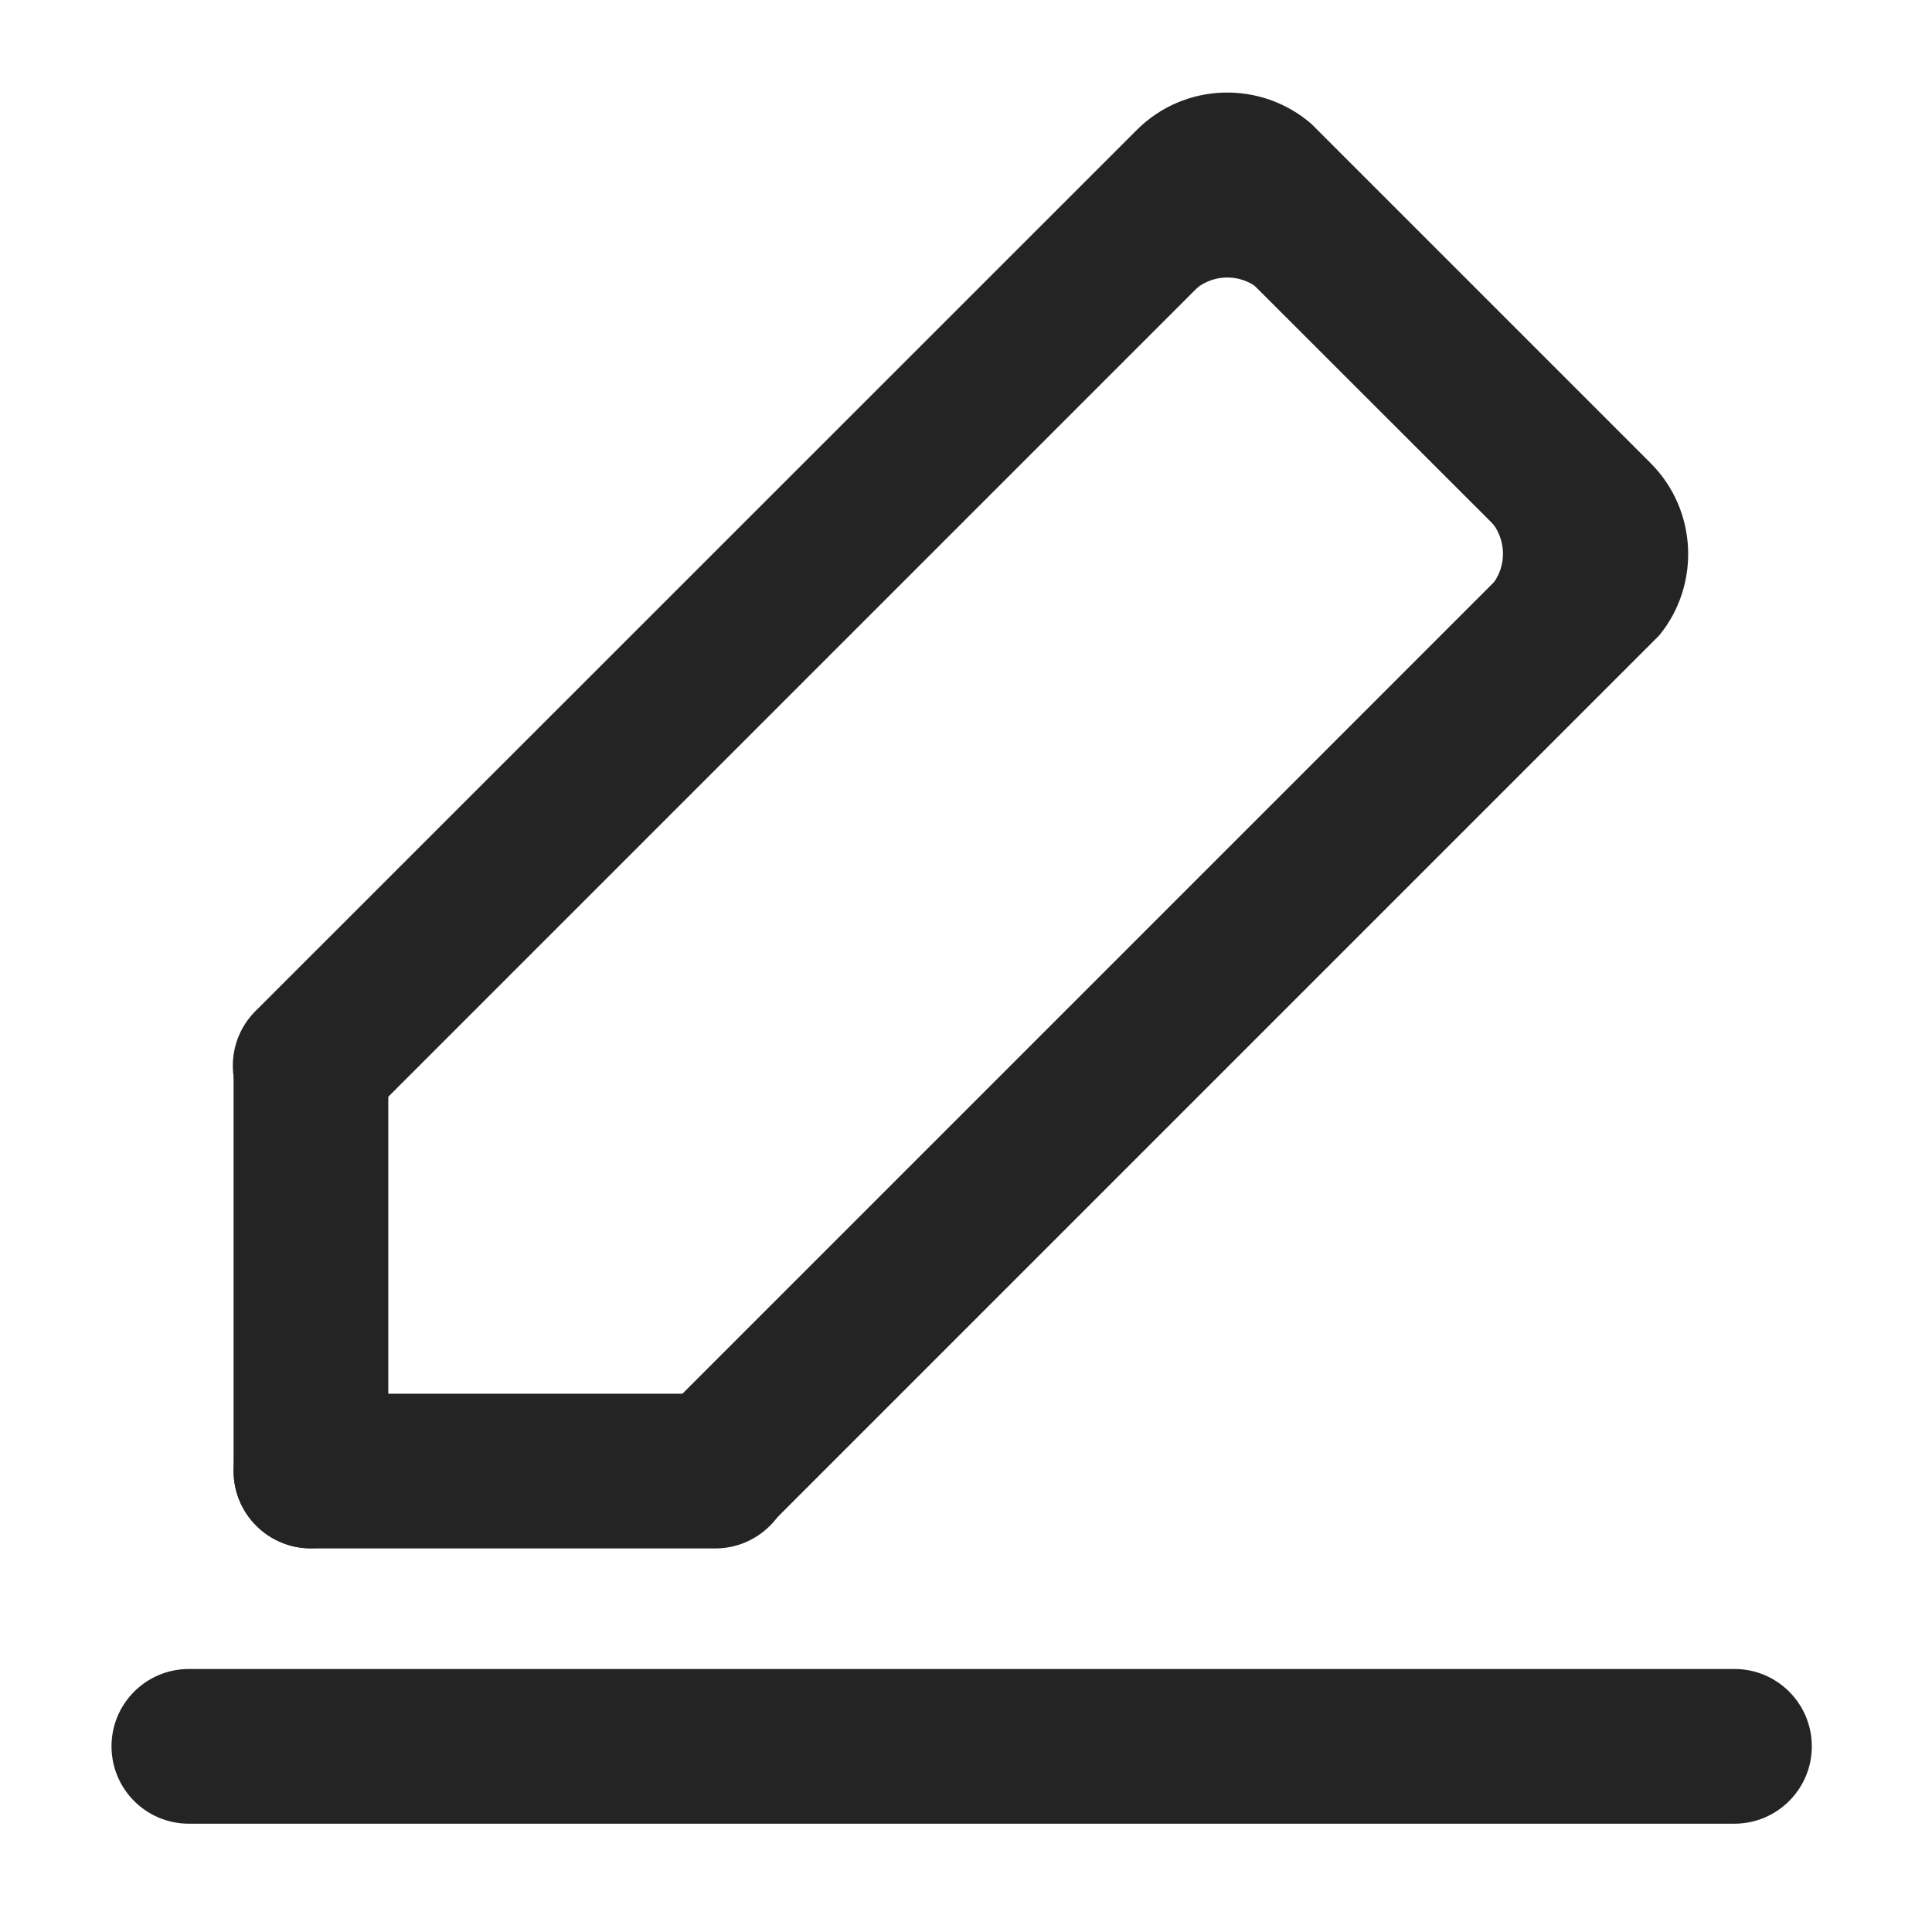
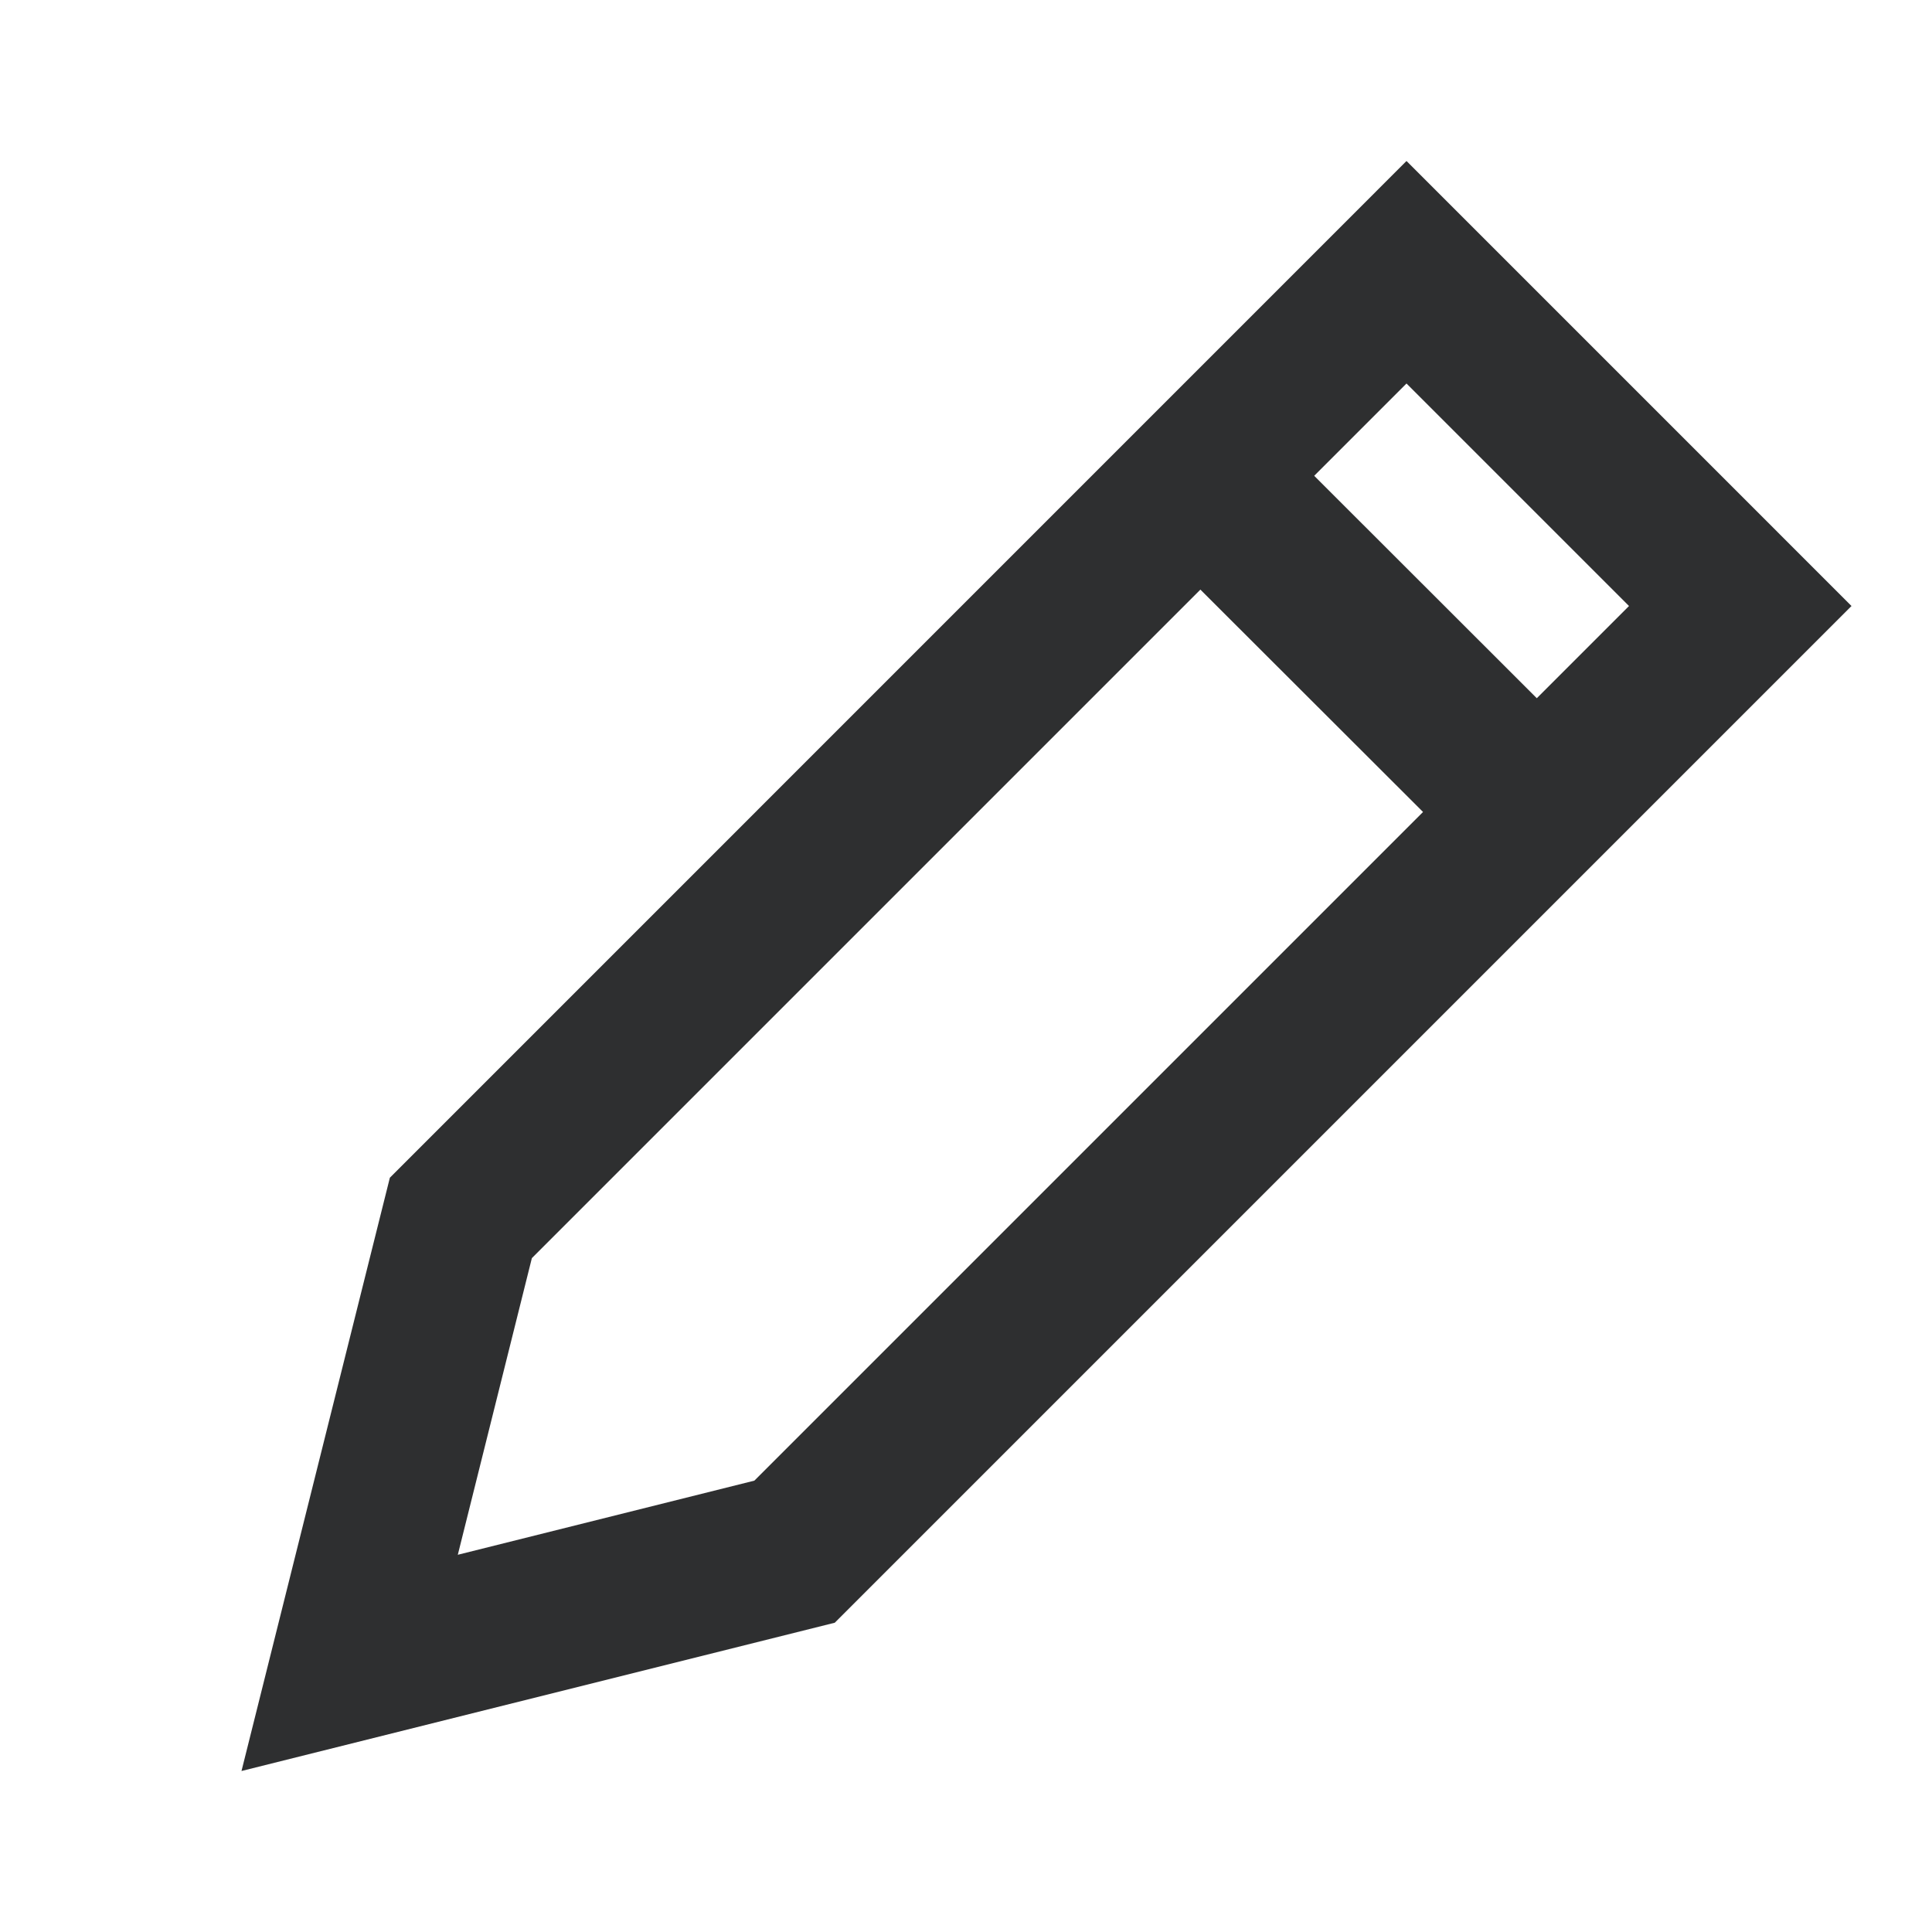
- <svg xmlns="http://www.w3.org/2000/svg" t="1686401874153" class="icon" viewBox="0 0 1024 1024" version="1.1" p-id="40185" width="16" height="16">
-   <path d="M807.4 293.5l-28.9 28.9 11.5-11.5c9.2-10.3 8.8-26.1-1.1-36l18.5 18.6zM650.5 136.3l28.9 28.9-11.5-11.5c-10.3-9.2-26.1-8.8-36 1.1l18.6-18.5zM960.3 925.6c0-22.6-18.3-41-41-41H100.1c-22.6 0-41 18.3-41 41 0 22.6 18.3 41 41 41h819.3c22.6-0.1 40.9-18.4 40.9-41zM164.8 820.6c22.6 0 41-18.3 41-41V564.7c0-22.6-18.3-41-41-41-22.6 0-41 18.3-41 41v214.9c0 22.7 18.4 41 41 41z" fill="#242424" p-id="40186" />
-   <path d="M123.8 779.7c0 22.6 18.3 41 41 41h214.3c22.6 0 41-18.3 41-41 0-22.6-18.3-41-41-41H164.8c-22.6 0-41 18.4-41 41z" fill="#242424" p-id="40187" />
-   <path d="M874.9 245.5c-0.1-0.1-0.3-0.2-0.4-0.4L695.1 65.7c-26.7-23.2-67.3-22.2-92.7 3.3-0.1 0.1-0.2 0.3-0.4 0.4L135.4 535.9c-16 16-16 41.9 0 57.9s41.9 16 57.9 0l457-457L807 293.4 350.1 750.3c-16 16-16 41.9 0 57.9s41.9 16 57.9 0l471.4-471.4c21.9-26.7 20.4-66.3-4.5-91.3z" fill="#242424" p-id="40188" />
+ <svg xmlns="http://www.w3.org/2000/svg" t="1686402042331" class="icon" viewBox="0 0 1024 1024" version="1.1" p-id="43898" width="16" height="16">
+   <path d="M597.333 273.664L657.664 213.333l195.84 195.669L793.259 469.333z" fill="#2E2F30" p-id="43899" />
+   <path d="M745.472 203.264L281.899 666.837l-39.253 157.227 157.184-39.296L863.403 321.195l-117.931-117.931zM981.333 321.195l-538.88 538.88L128 938.667l78.635-314.453L745.472 85.333 981.333 321.195z" fill="#2E2F30" p-id="43900" />
</svg>
